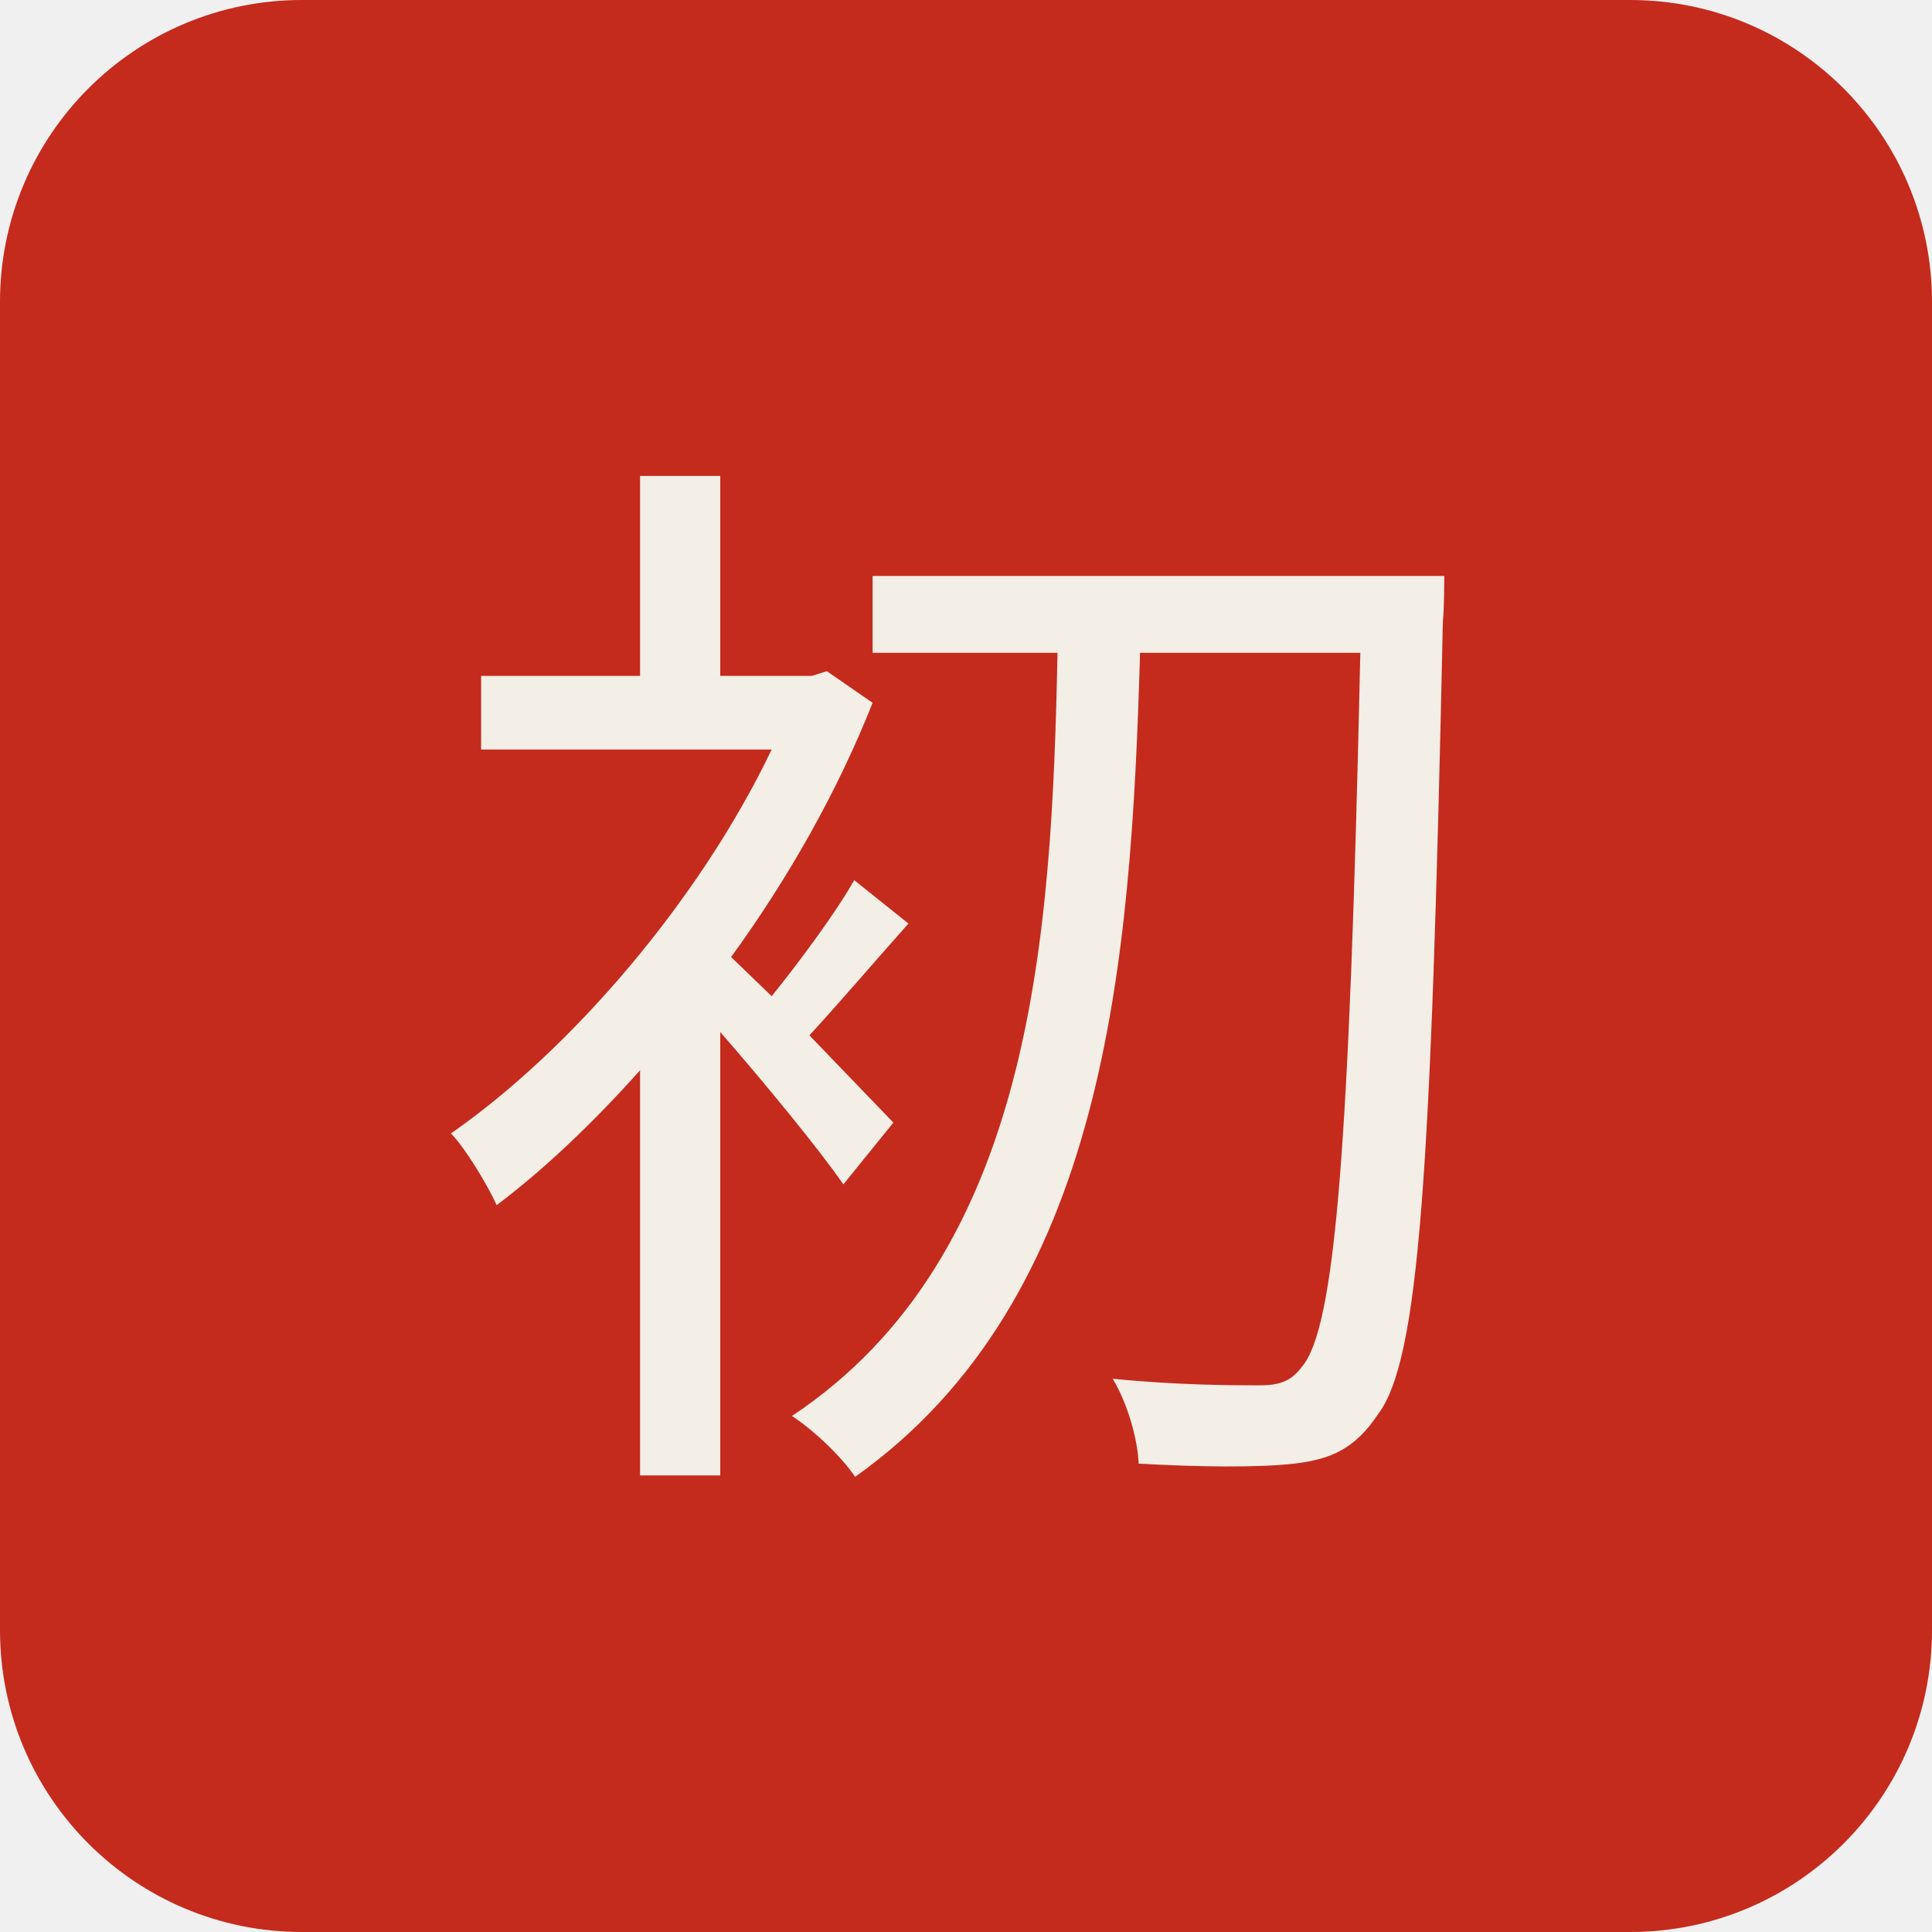
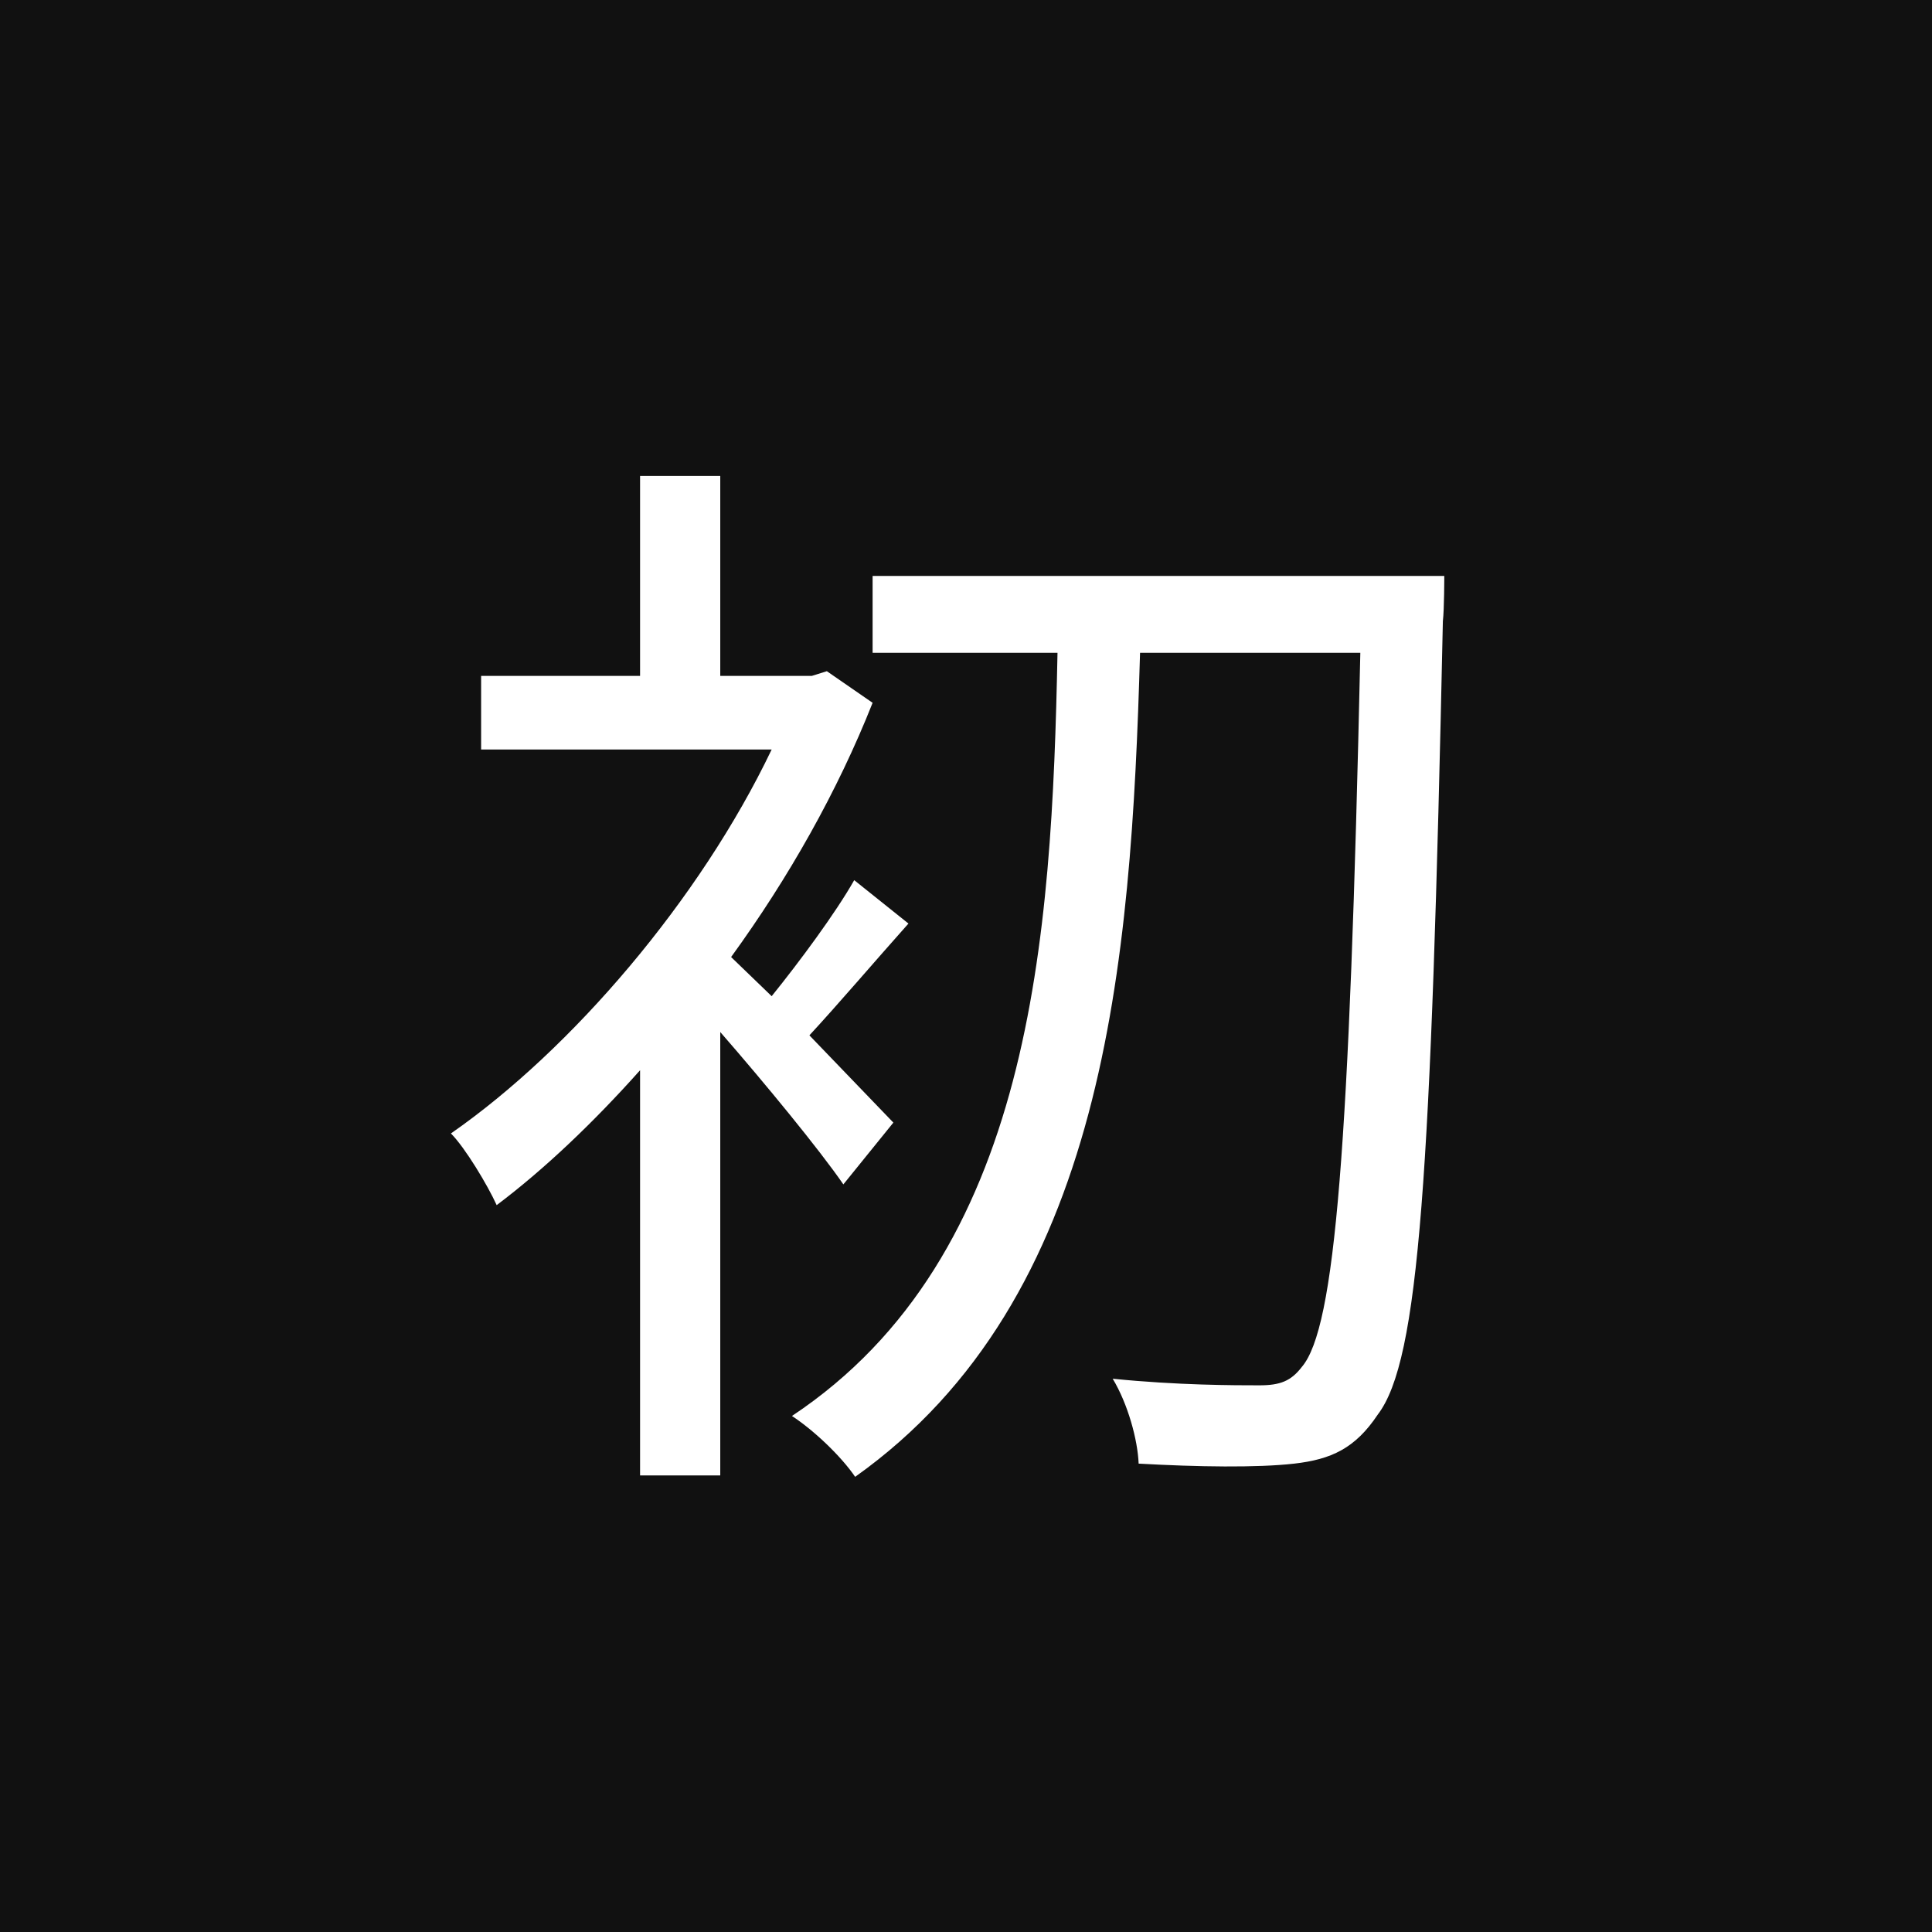
<svg xmlns="http://www.w3.org/2000/svg" viewBox="0 0 64 64">
-   <rect width="64" height="64" rx="10" fill="#c42b1c" />
-   <text x="32" y="46" text-anchor="middle" font-family="serif" font-size="36" fill="#f3eee6">初</text>
+   <rect width="64" height="64" fill="#111" />
+   <text x="32" y="46" text-anchor="middle" font-family="serif" font-size="36" fill="#fff">初</text>
</svg>
